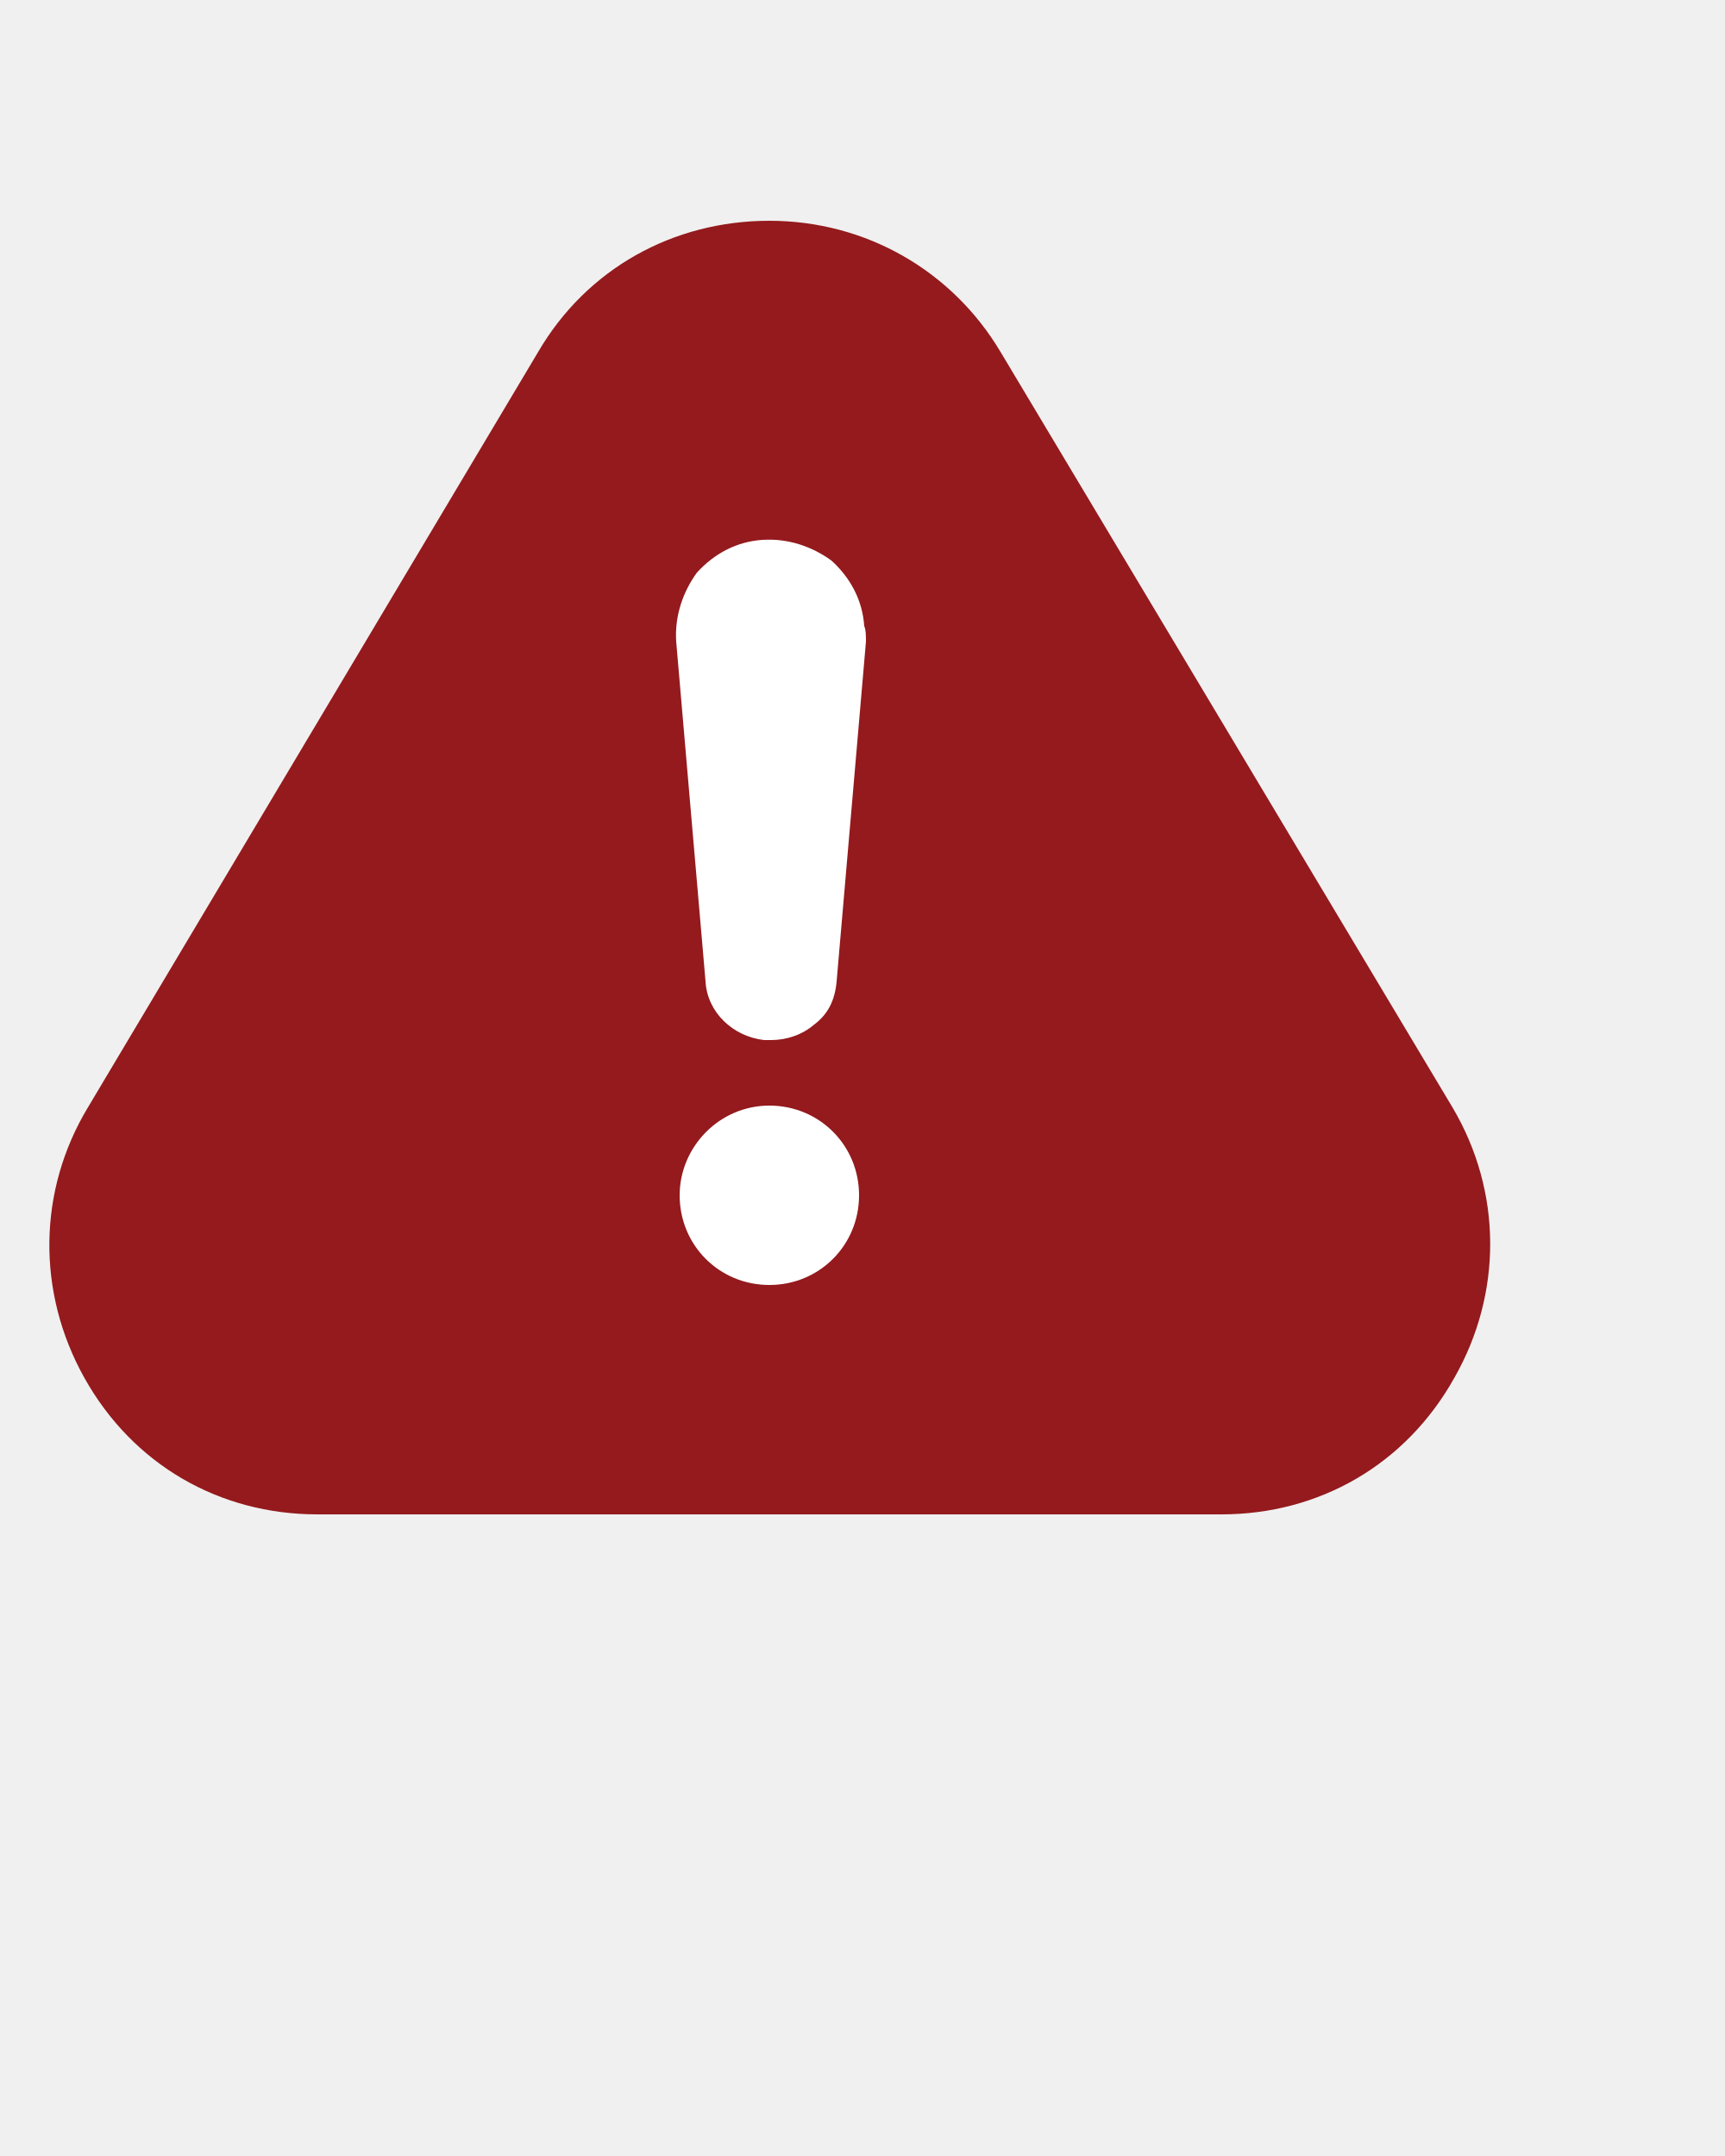
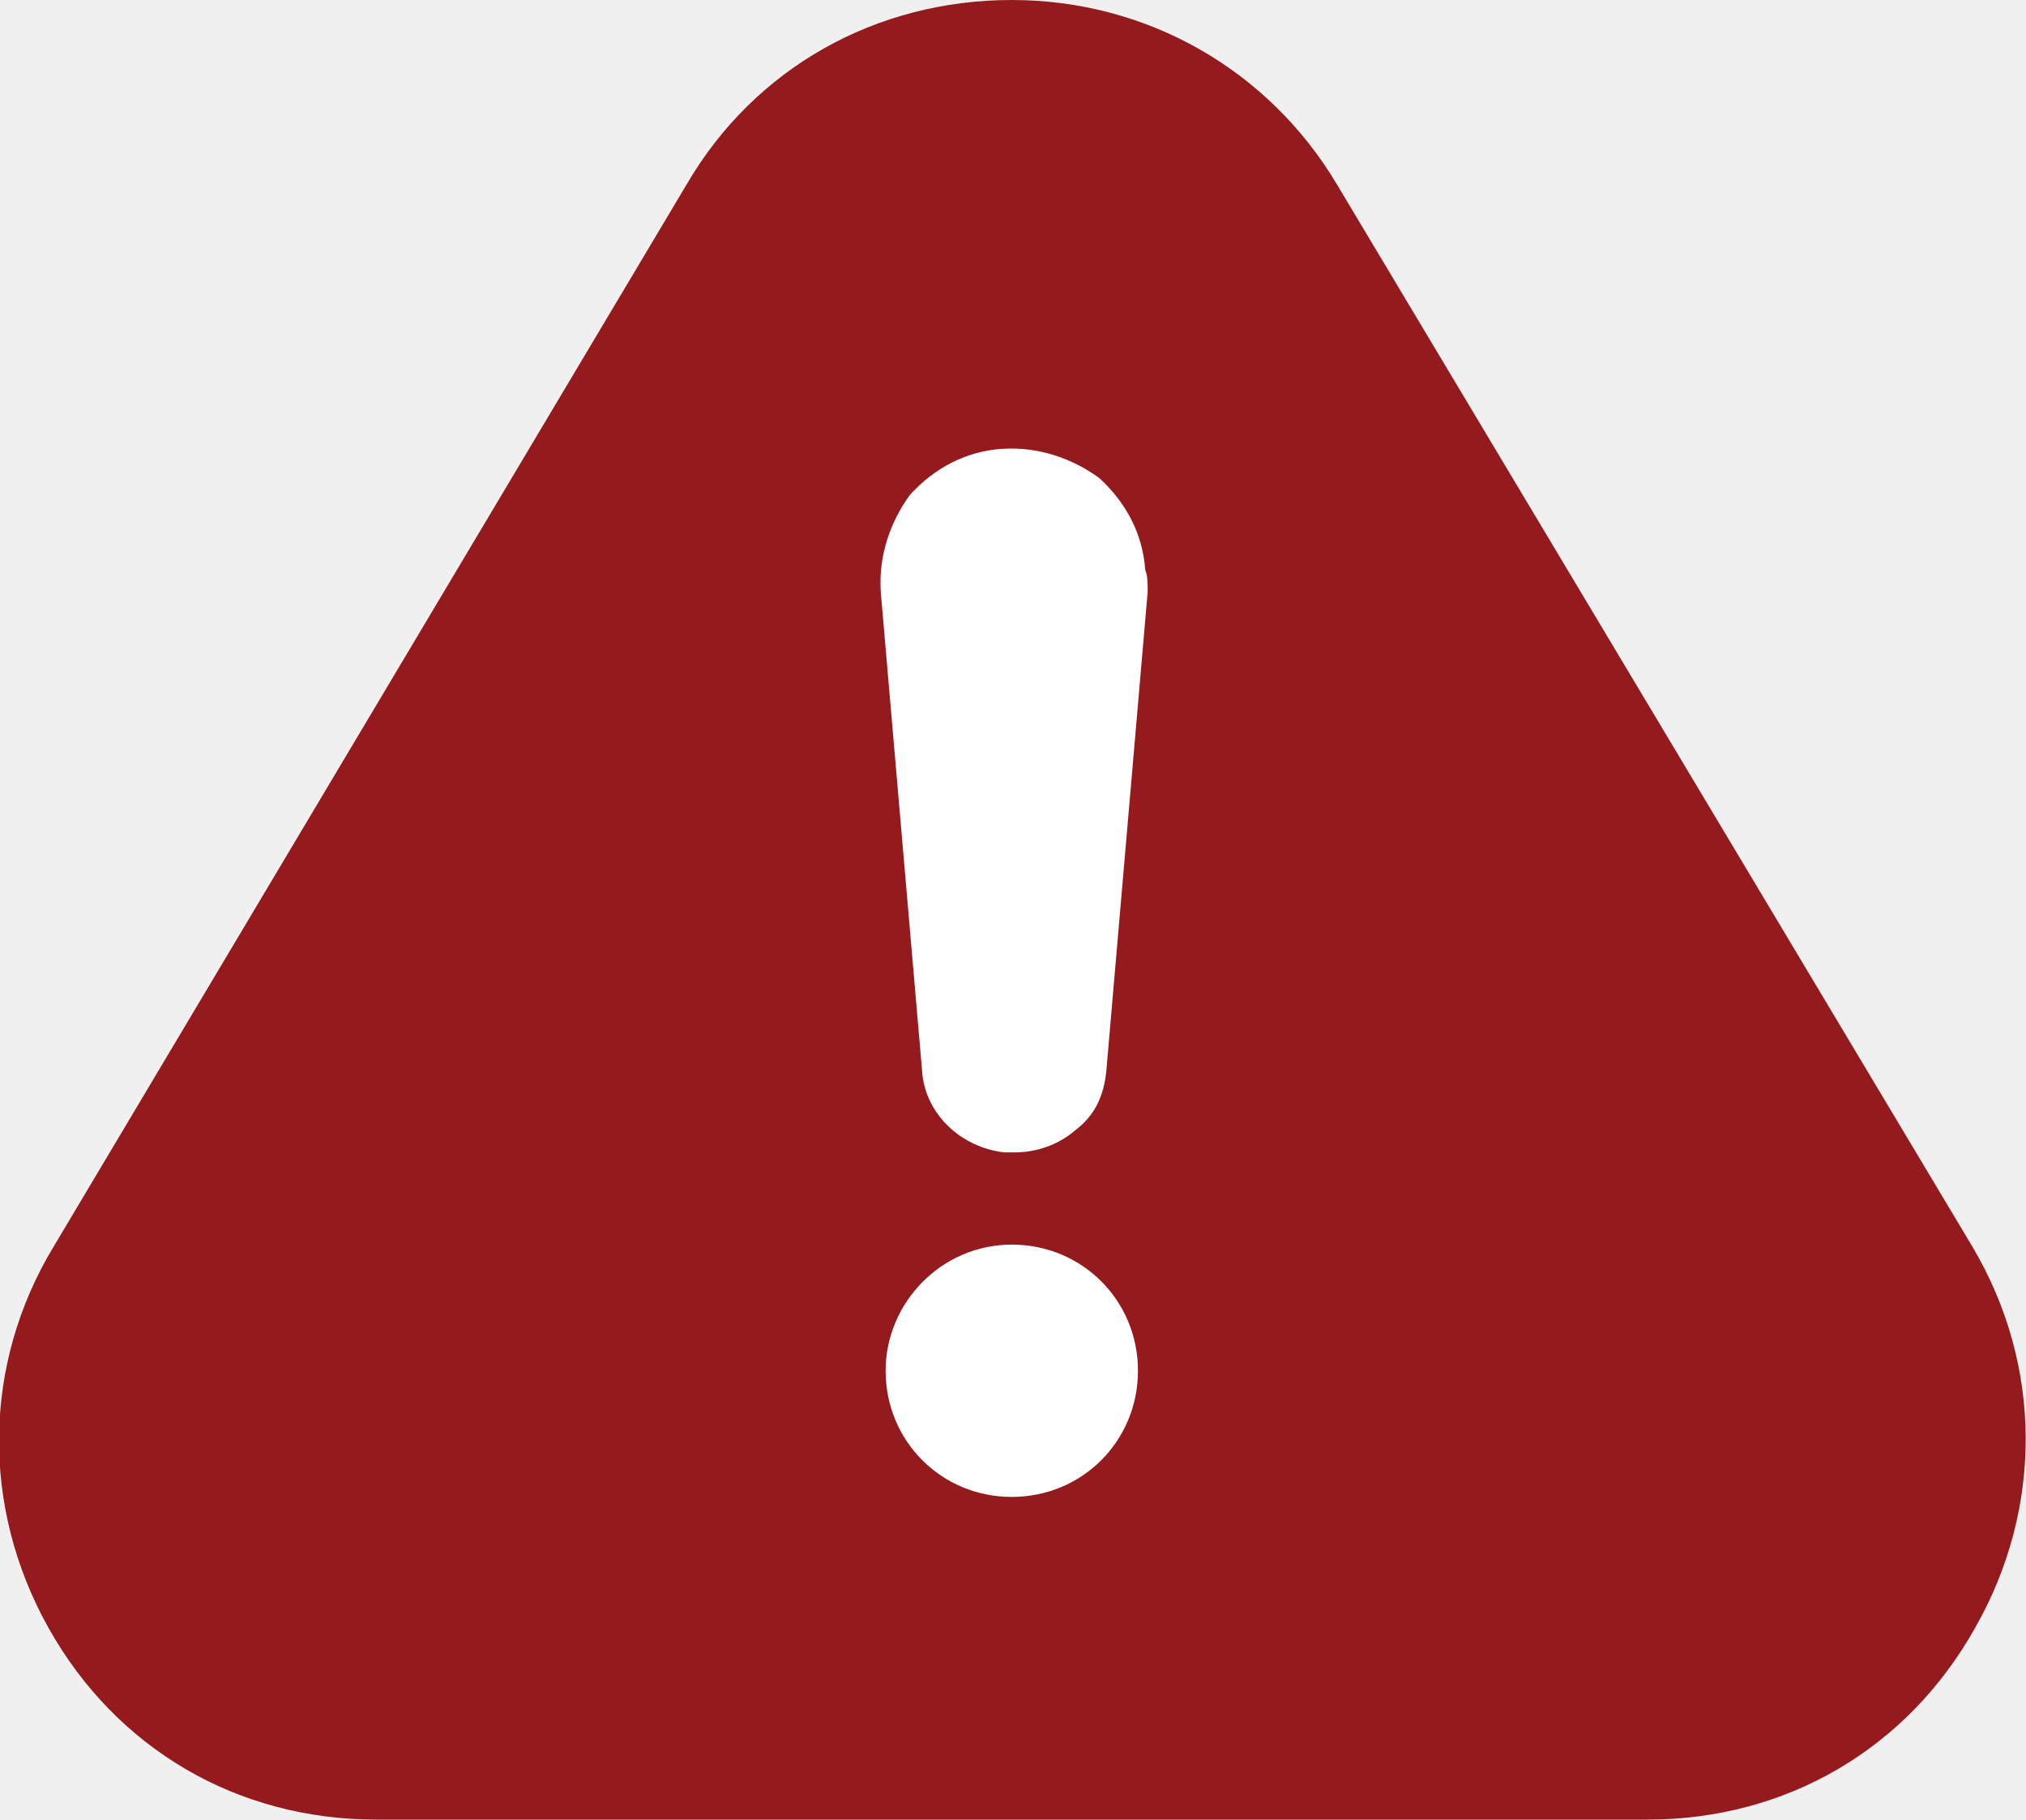
- <svg xmlns="http://www.w3.org/2000/svg" version="1.1" id="Layer_1" x="0px" y="0px" viewBox="0 0 100 125" style="enable-background:new 0 0 100 125;" xml:space="preserve">
+ <svg xmlns="http://www.w3.org/2000/svg" version="1.1" id="Layer_1" x="0px" y="0px" viewBox="0 0 83.5 75" style="enable-background:new 0 0 83.5 75;" xml:space="preserve">
  <style type="text/css">
	.st0{fill:#FFFFFF;}
	.st1{fill:#941A1D;}
</style>
-   <rect x="38.1" y="31.3" class="st0" width="14.3" height="43.7" />
+   <rect x="35.2" y="18.5" class="st0" width="14.3" height="43.7" />
  <g id="Layer_2_1_">
</g>
-   <path class="st1" d="M84.2,64.2L58,20.4c-2.8-4.7-7.8-7.6-13.4-7.6s-10.6,2.8-13.4,7.6L5.1,64.2c-2.9,4.8-3,10.7-0.2,15.7  s7.8,7.9,13.5,7.9h52.4c5.7,0,10.7-2.9,13.5-7.9C87.1,75,87.1,69.1,84.2,64.2z M44.6,74.5c-2.9,0-5.2-2.3-5.2-5.2  c0-2.8,2.3-5.2,5.2-5.2c2.9,0,5.2,2.3,5.2,5.2S47.5,74.5,44.6,74.5z M50.2,37.2l-1.7,19.7c-0.1,1.1-0.5,1.9-1.3,2.5  c-0.7,0.6-1.6,0.9-2.5,0.9c-0.1,0-0.3,0-0.4,0c-1.8-0.2-3.3-1.6-3.4-3.4l-1.7-19.7c-0.1-1.5,0.4-2.9,1.2-4c1-1.1,2.3-1.8,3.8-1.9  c1.5-0.1,2.9,0.4,4,1.2c1.1,1,1.8,2.3,1.9,3.8C50.2,36.5,50.2,36.9,50.2,37.2z" />
+   <path class="st1" d="M81.3,51.4L55.1,7.6C52.3,2.9,47.3,0,41.7,0S31.1,2.8,28.3,7.6L2.2,51.4c-2.9,4.8-3,10.7-0.2,15.7  S9.8,75,15.5,75h52.4c5.7,0,10.7-2.9,13.5-7.9C84.2,62.2,84.2,56.3,81.3,51.4z M41.7,61.7c-2.9,0-5.2-2.3-5.2-5.2  c0-2.8,2.3-5.2,5.2-5.2s5.2,2.3,5.2,5.2S44.6,61.7,41.7,61.7z M47.3,24.4l-1.7,19.7c-0.1,1.1-0.5,1.9-1.3,2.5  c-0.7,0.6-1.6,0.9-2.5,0.9c-0.1,0-0.3,0-0.4,0c-1.8-0.2-3.3-1.6-3.4-3.4l-1.7-19.7c-0.1-1.5,0.4-2.9,1.2-4c1-1.1,2.3-1.8,3.8-1.9  s2.9,0.4,4,1.2c1.1,1,1.8,2.3,1.9,3.8C47.3,23.7,47.3,24.1,47.3,24.4z" />
</svg>
